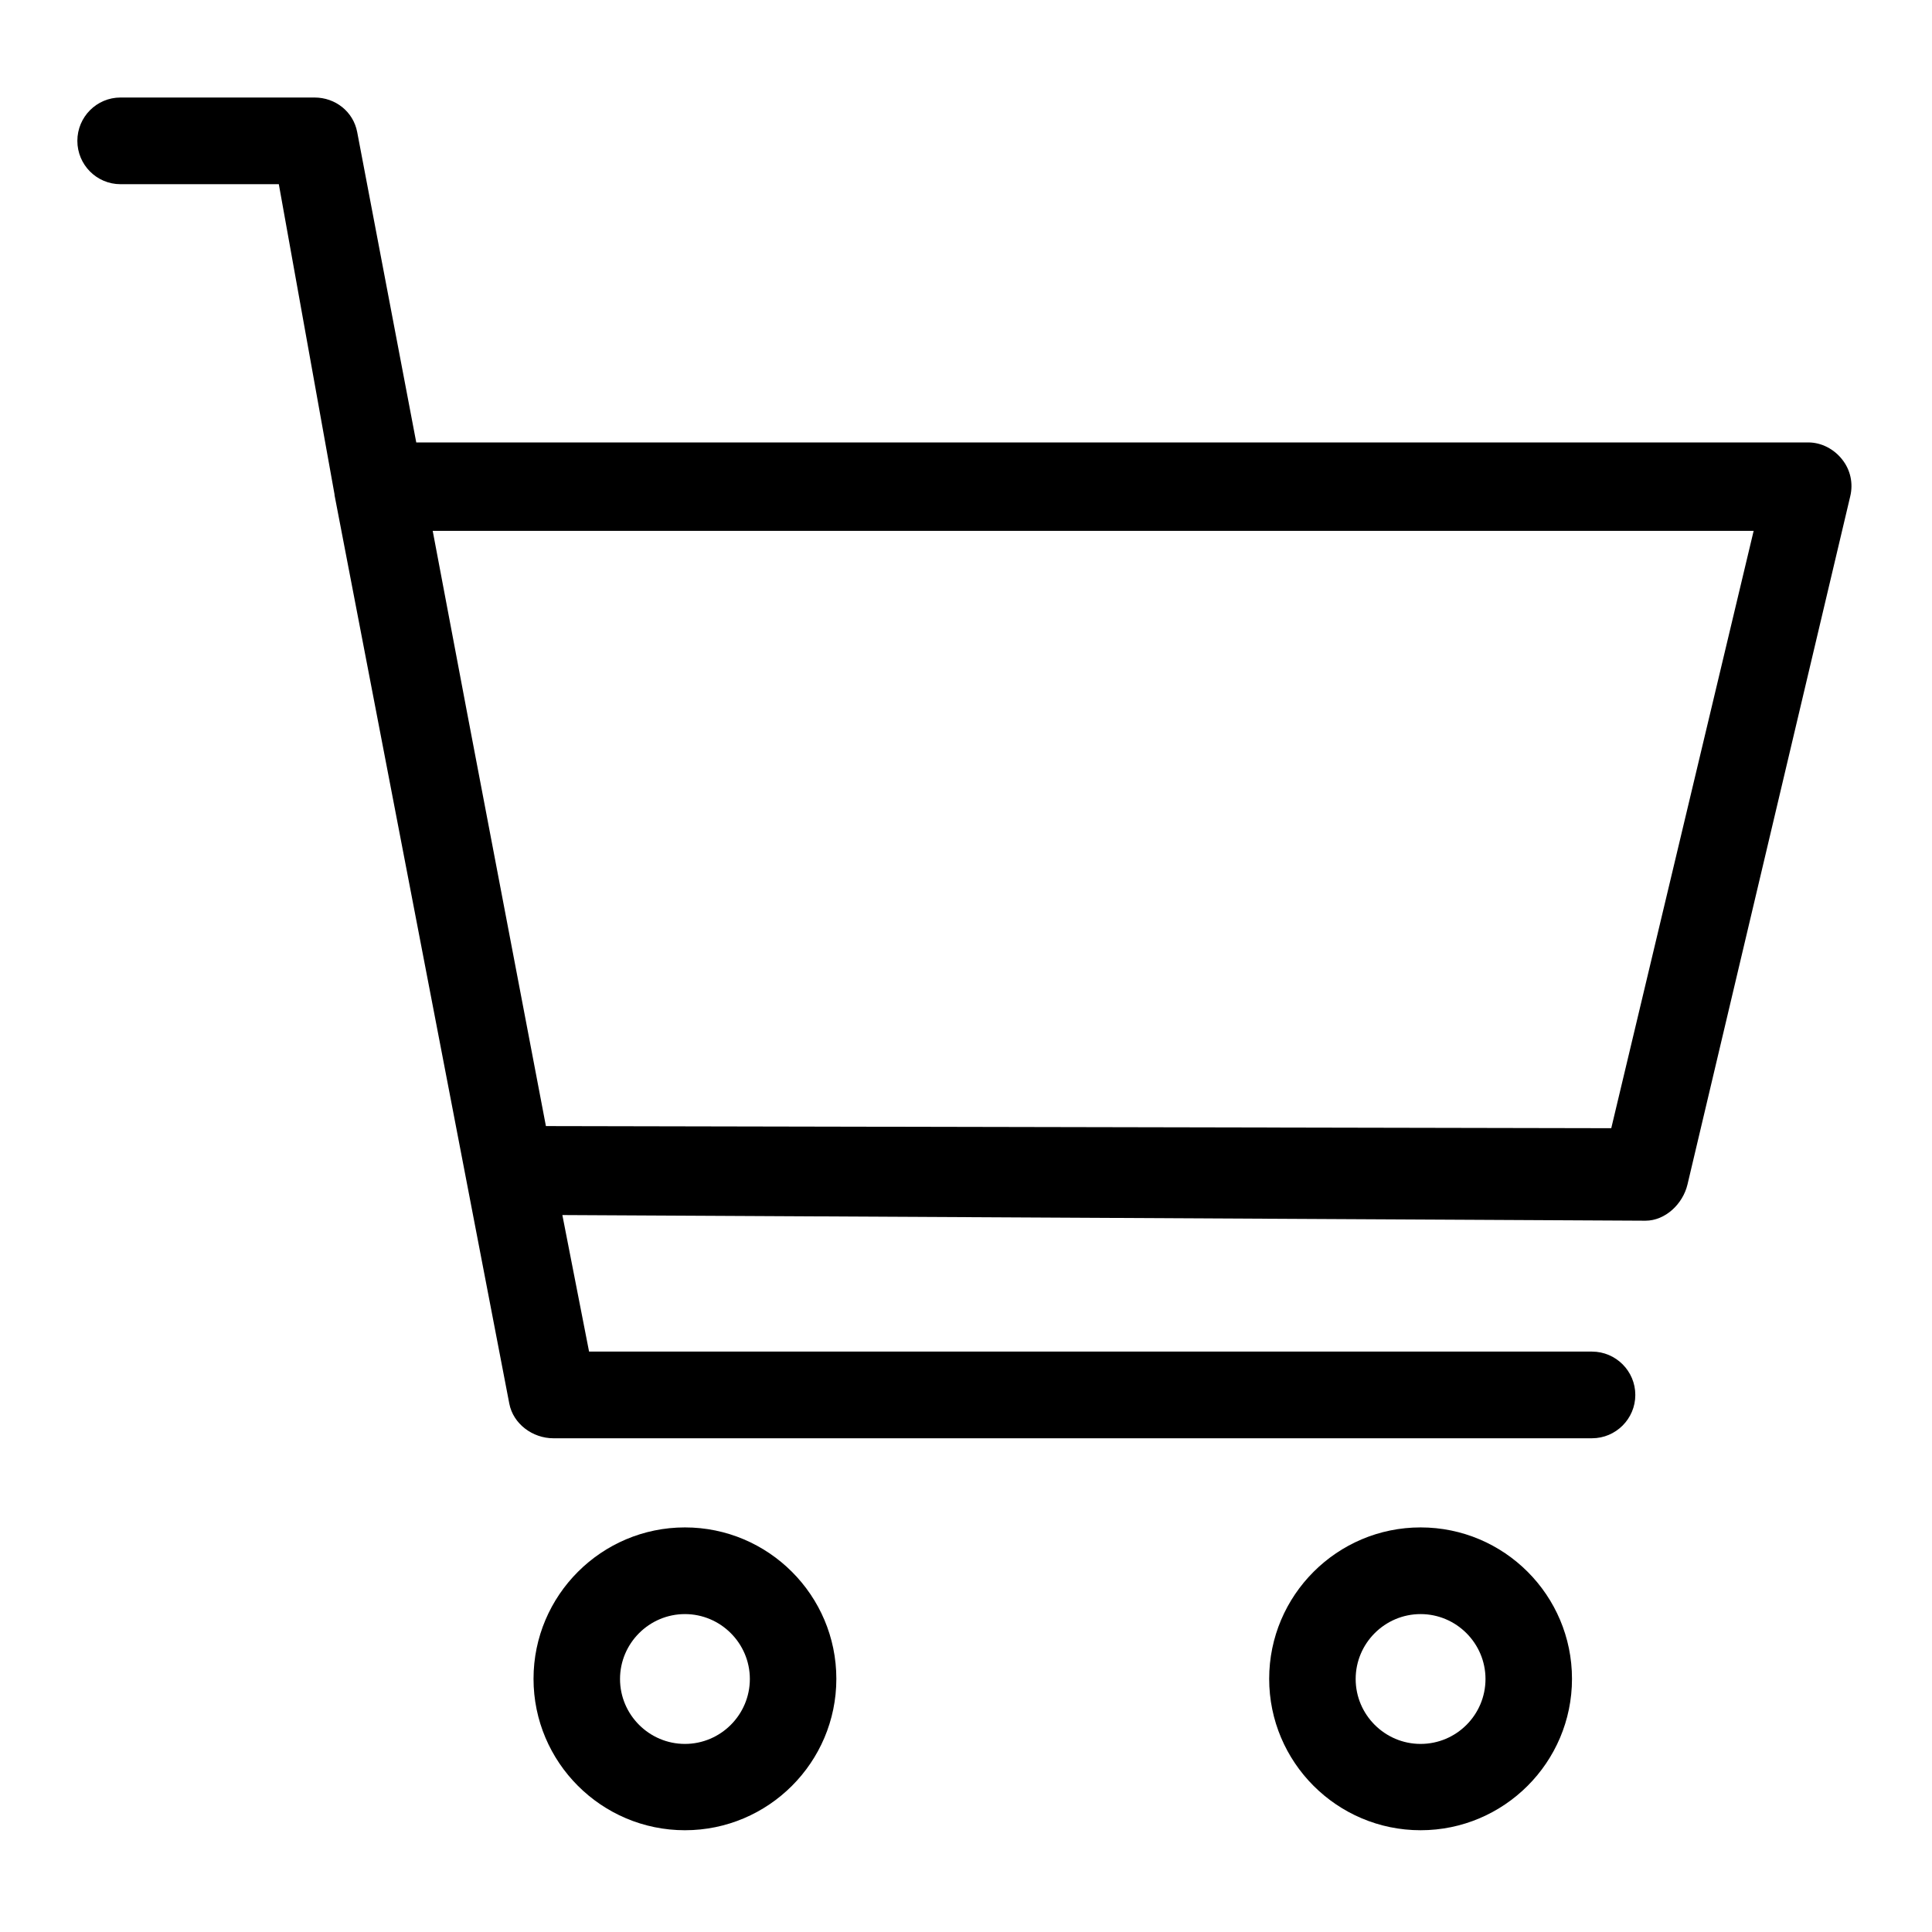
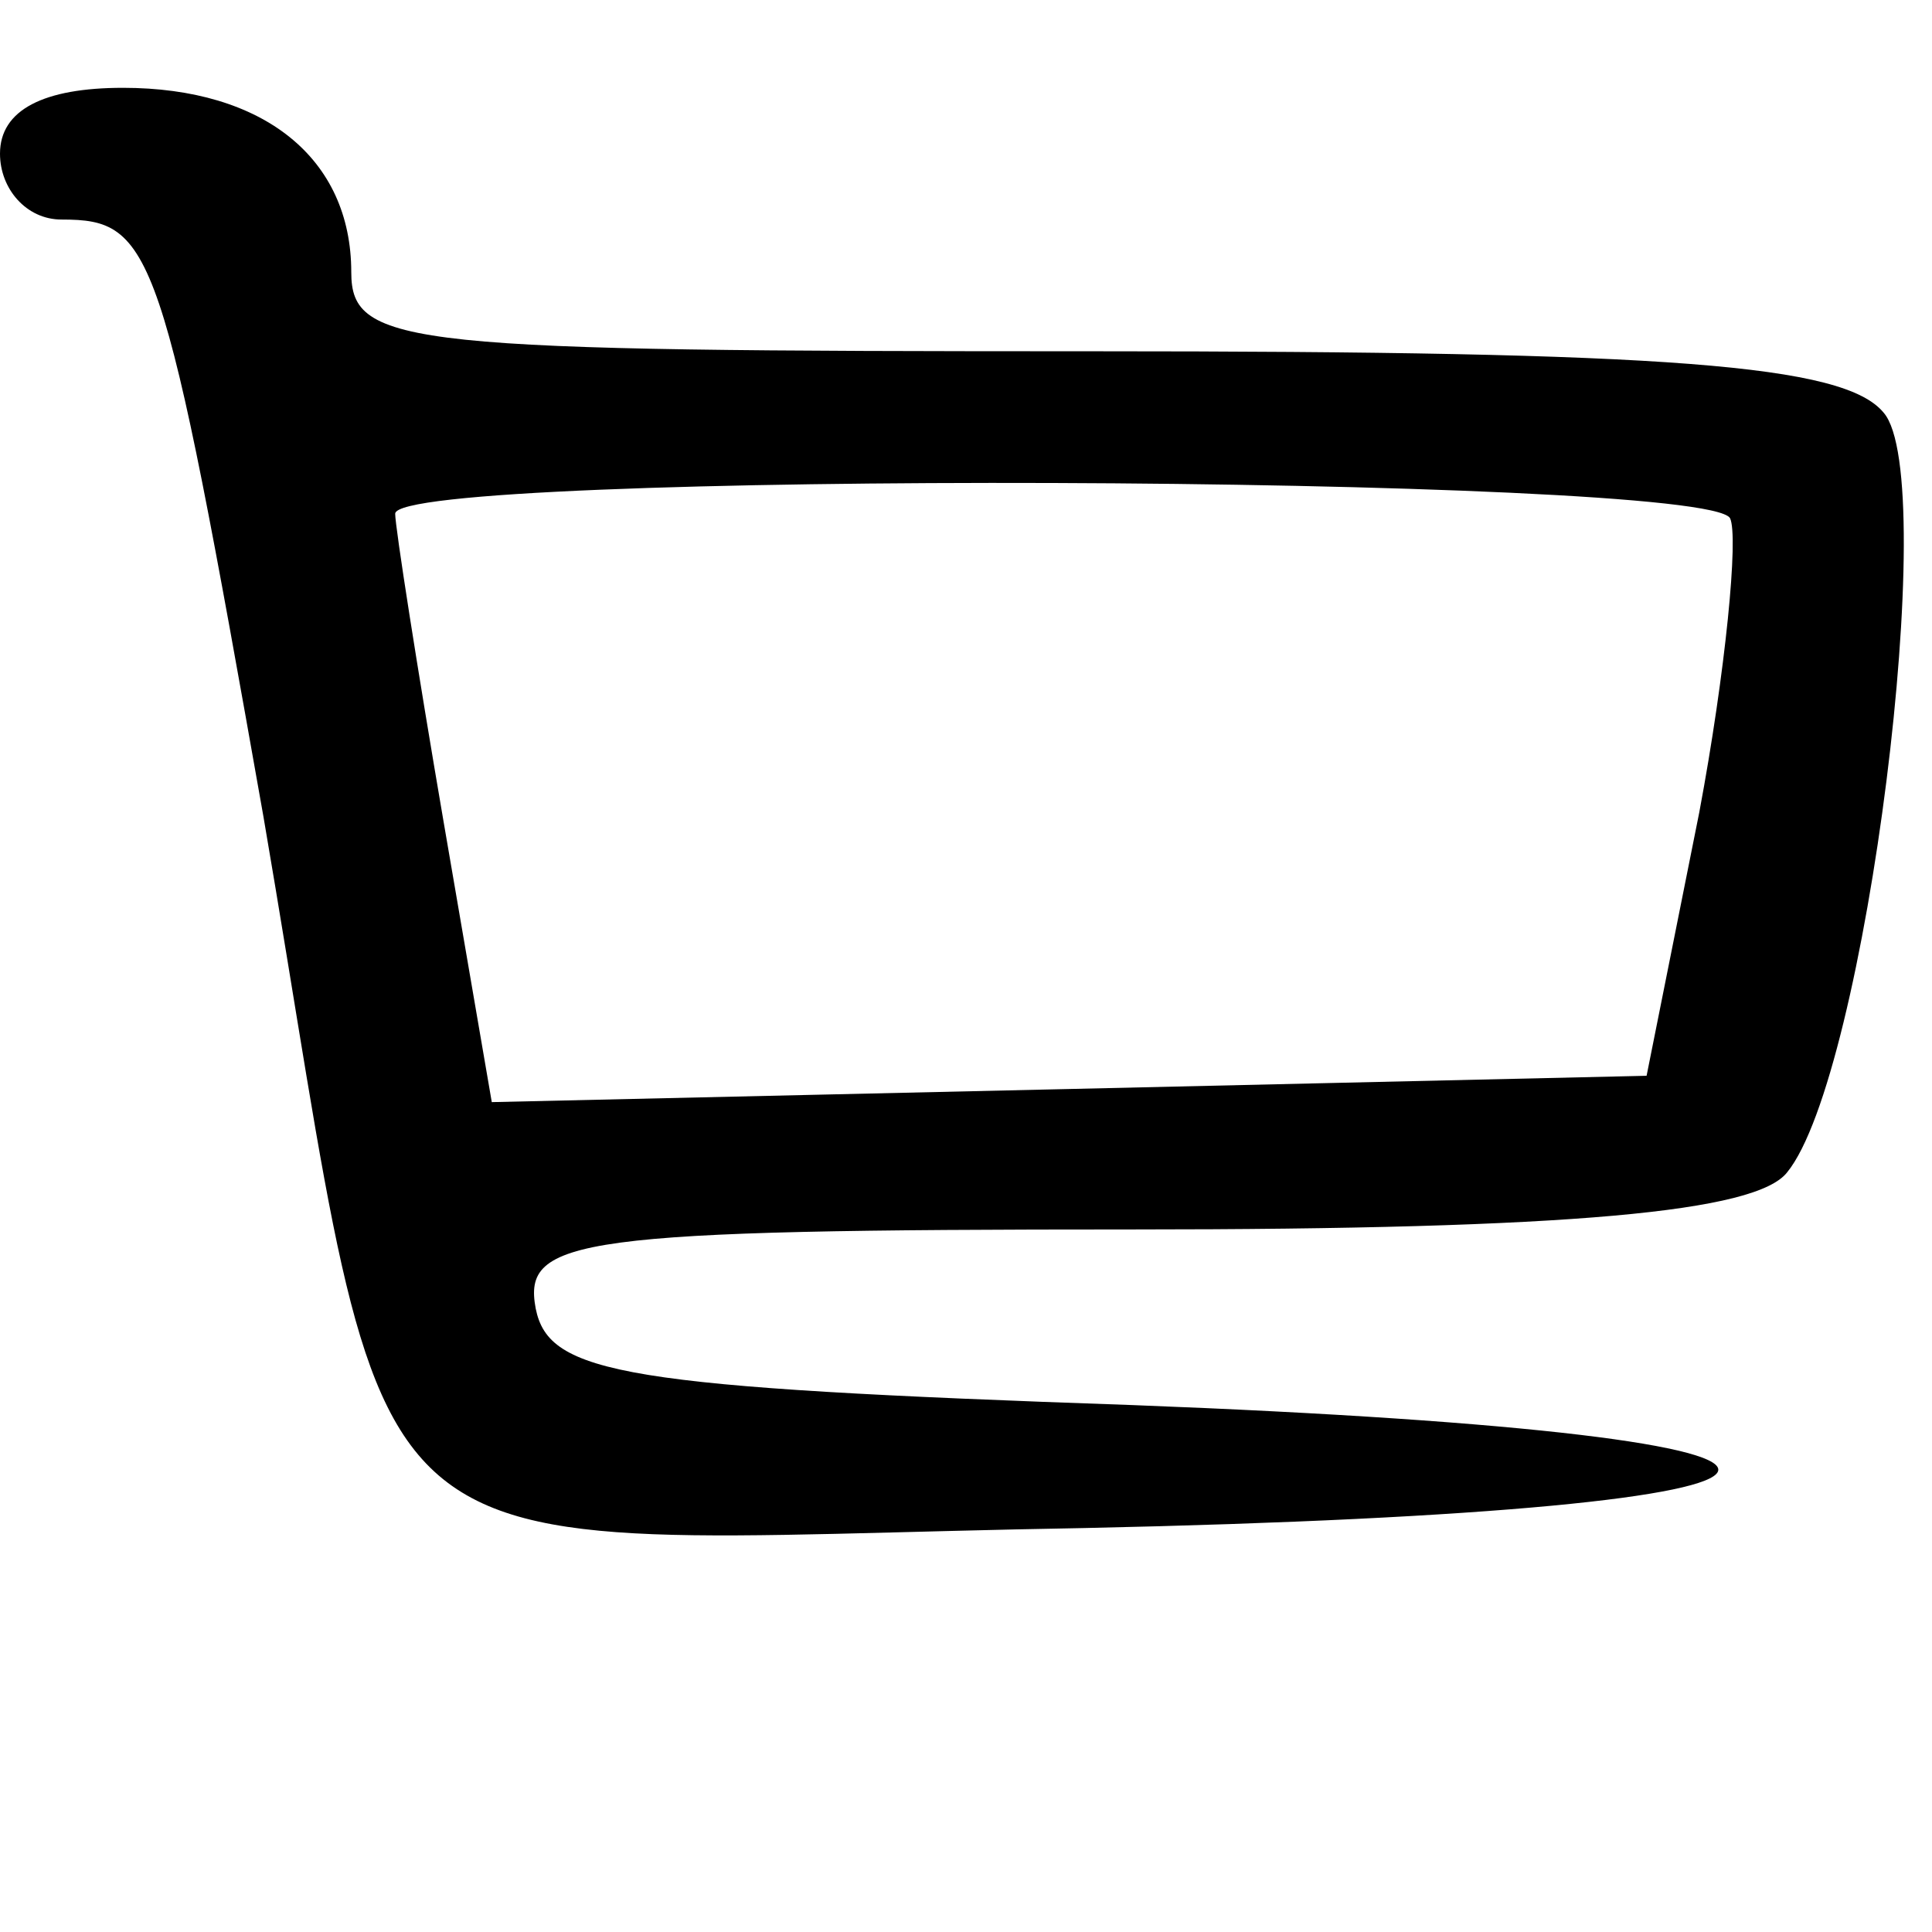
- <svg xmlns="http://www.w3.org/2000/svg" t="1616841149677" class="icon" viewBox="0 0 1024 1024" version="1.1" p-id="1417" width="200" height="200">
-   <defs>
-     <style type="text/css" />
-   </defs>
-   <path d="M976.438 243.594c-4.312-5.531-10.969-9.094-18-9.094L220.625 234.5 189.312 69.969C187.25 59.188 177.781 51.688 166.719 51.688L63.875 51.688C51.219 51.688 41 62 41 74.656S51.219 97.625 63.875 97.625l83.906 0L177.312 262.062c0 0.094 0 0.188 0 0.375l92.625 481.5C272 754.719 282.312 762.312 293.281 762.312l550.5 0c12.656 0 22.969-10.312 22.969-22.969s-10.312-22.969-22.969-22.969L312.219 716.375l-14.156-72.375 574.031 3c0 0 0 0 0 0 10.594 0 19.875-8.906 22.312-19.219l86.25-364.688C982.344 256.156 980.75 249.031 976.438 243.594zM854 597.969l-564.656-1.125-41.812-219.281L229.344 281.375l700.125 0L854 597.969z" p-id="1418" />
-   <path d="M363.031 809.562c-44.25 0-80.25 36-80.25 80.25s36 80.25 80.25 80.25c44.25 0 80.25-36 80.25-80.25S407.281 809.562 363.031 809.562zM363.031 924.312c-18.938 0-34.406-15.469-34.406-34.406 0-18.938 15.469-34.406 34.406-34.406 18.938 0 34.406 15.469 34.406 34.406C397.438 908.844 381.969 924.312 363.031 924.312z" p-id="1419" />
-   <path d="M752.938 809.562c-44.25 0-80.25 36-80.25 80.25s36 80.25 80.25 80.25c44.25 0 80.25-36 80.25-80.25S797.281 809.562 752.938 809.562zM752.938 924.312c-18.938 0-34.406-15.469-34.406-34.406 0-18.938 15.469-34.406 34.406-34.406 18.938 0 34.406 15.469 34.406 34.406C787.344 908.844 771.969 924.312 752.938 924.312z" p-id="1420" />
+ <svg xmlns="http://www.w3.org/2000/svg" version="1.0" width="44pt" height="44pt" viewBox="0 0 44 44" preserveAspectRatio="xMidYMid meet">
+   <g transform="translate(0,44) scale(0.1,-0.1)" fill="#000000" stroke="none">
+     <path d="M0 405 c0 -8 6 -15 14 -15 21 0 23 -6 46 -136 31 -181 13 -165 187 -162 187 4 194 21 11 28 -116 4 -133 7 -136 22 -3 16 9 18 136 18 100 0 142 4 149 13 18 22 35 158 22 173 -9 11 -49 14 -180 14 -156 0 -169 1 -169 18 0 26 -20 42 -52 42 -18 0 -28 -5 -28 -15z m394 -83 c2 -4 -1 -35 -7 -67 l-12 -60 -131 -3 -132 -3 -11 64 c-6 35 -11 67 -11 70 0 10 298 9 304 -1z" />
+   </g>
</svg>
